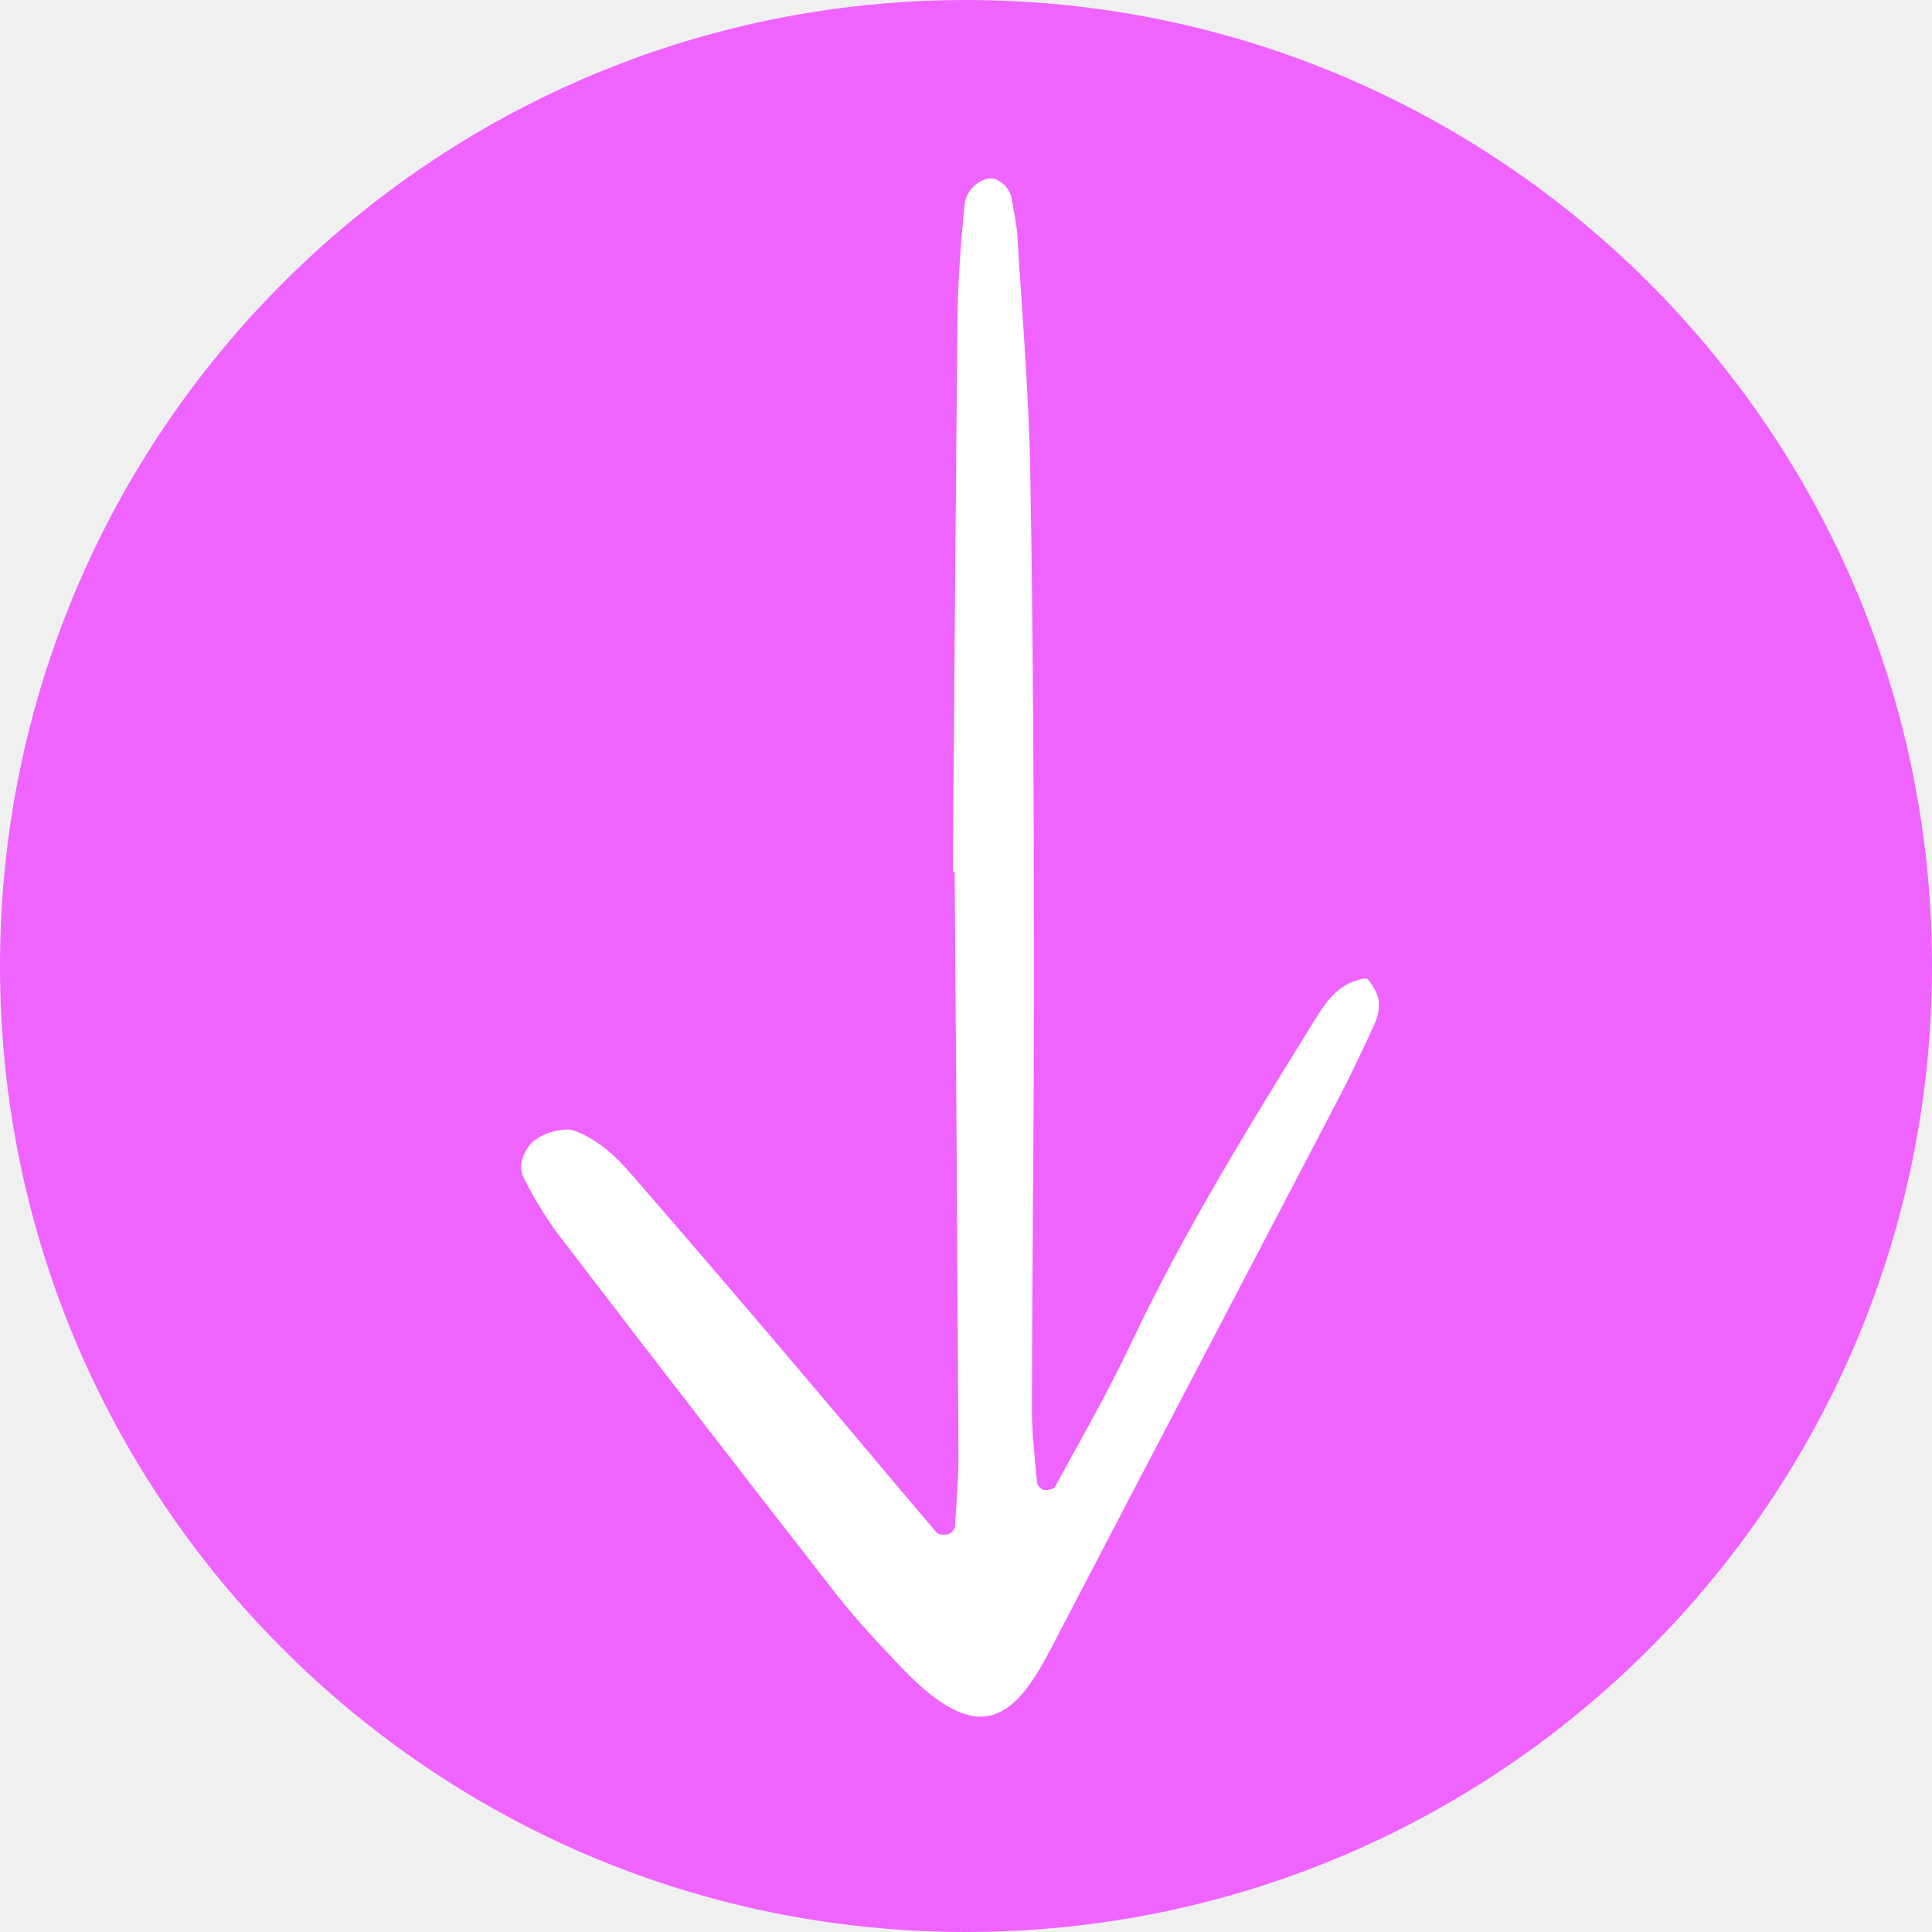
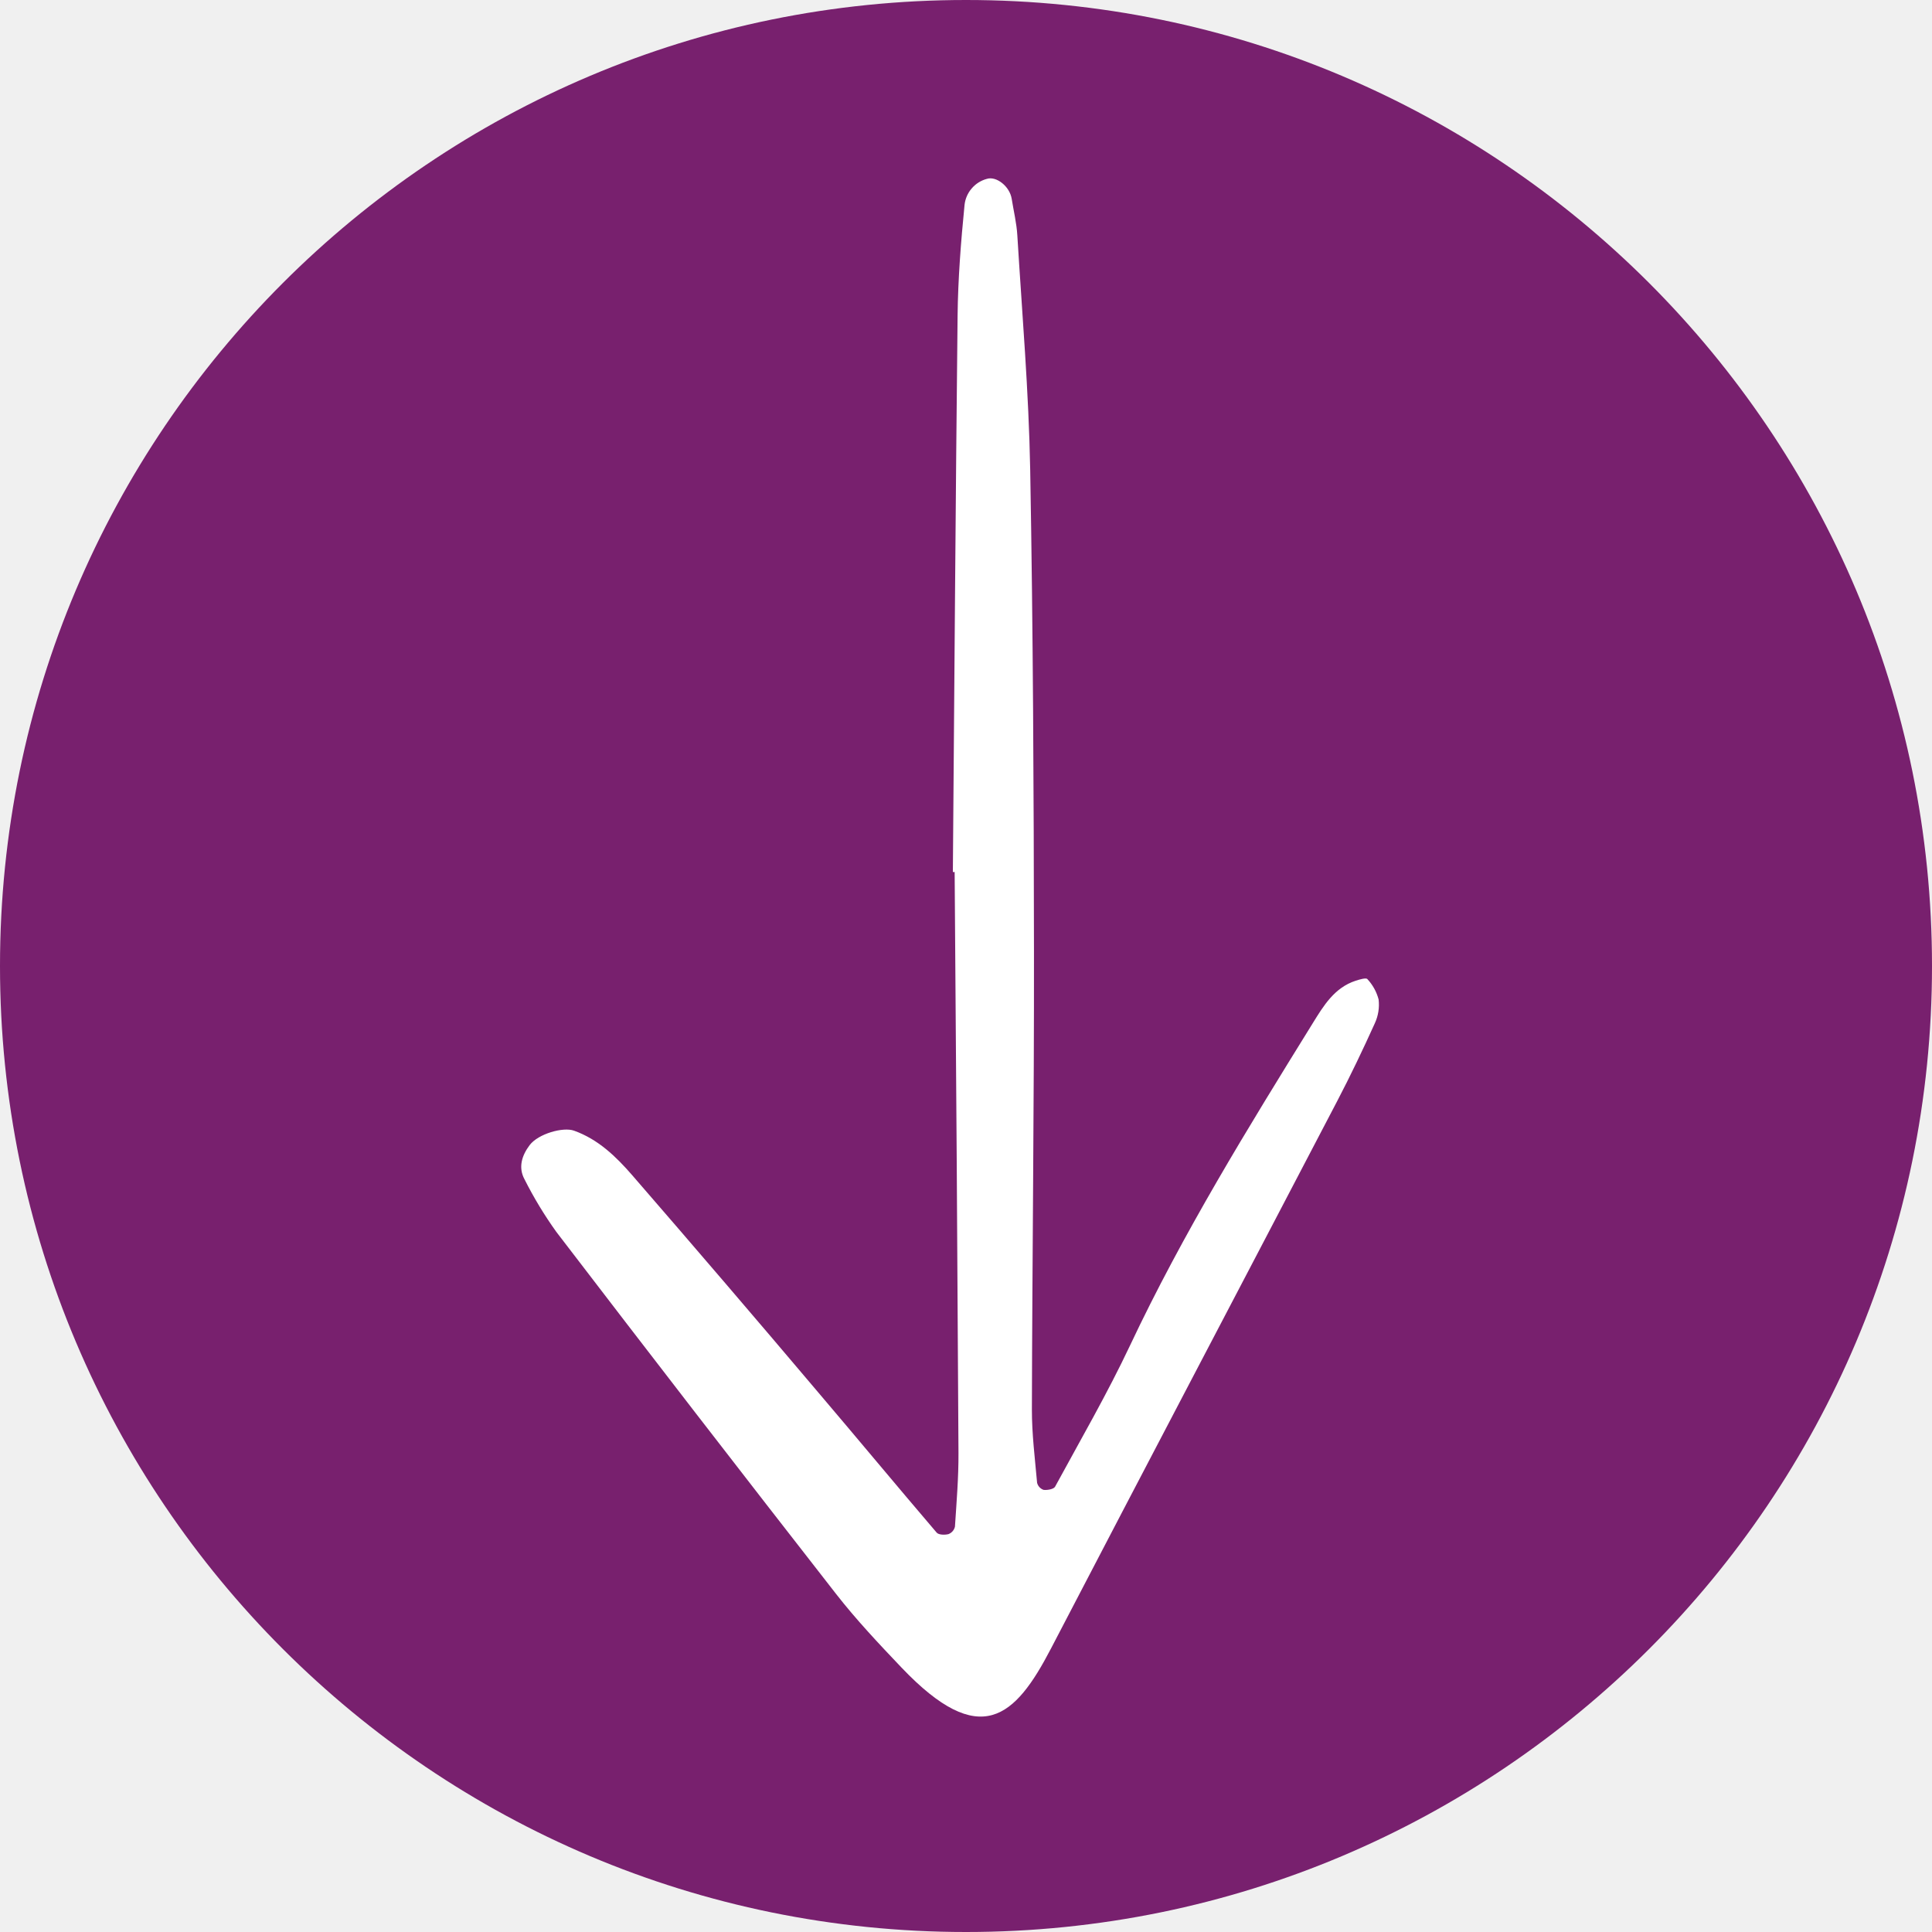
<svg xmlns="http://www.w3.org/2000/svg" width="65" height="65" viewBox="0 0 65 65" fill="none">
-   <circle cx="32.5" cy="32.5" r="32.5" fill="#EF64FE" />
+   <circle cx="32.5" cy="32.5" r="32.5" fill="#78206e" />
  <path d="M32.058 29.339C32.109 23.1 32.149 16.861 32.217 10.623C32.231 9.379 32.329 8.134 32.451 6.895C32.473 6.691 32.556 6.497 32.691 6.341C32.824 6.184 33.002 6.071 33.202 6.018C33.52 5.916 33.972 6.269 34.038 6.692C34.103 7.101 34.203 7.509 34.227 7.92C34.387 10.549 34.612 13.178 34.66 15.809C34.757 21.214 34.781 26.622 34.787 32.029C34.793 37.158 34.729 42.288 34.717 47.418C34.715 48.241 34.819 49.065 34.892 49.888C34.906 49.942 34.933 49.993 34.971 50.034C35.009 50.075 35.057 50.107 35.11 50.125C35.237 50.14 35.451 50.102 35.497 50.018C36.354 48.441 37.255 46.885 38.02 45.264C39.799 41.492 41.98 37.955 44.169 34.42C44.529 33.839 44.894 33.23 45.608 32.996C45.738 32.954 45.961 32.887 46.004 32.941C46.185 33.135 46.315 33.371 46.382 33.627C46.414 33.9 46.37 34.177 46.255 34.426C45.855 35.31 45.437 36.187 44.988 37.046C41.781 43.188 38.556 49.32 35.357 55.467C34.151 57.785 32.982 58.887 30.331 56.104C29.567 55.302 28.803 54.491 28.123 53.619C24.968 49.575 21.832 45.517 18.716 41.444C18.314 40.883 17.957 40.293 17.647 39.677C17.429 39.276 17.558 38.873 17.819 38.527C18.107 38.145 18.944 37.908 19.312 38.04C20.129 38.332 20.728 38.915 21.271 39.54C23.36 41.949 25.434 44.37 27.493 46.804C28.839 48.386 30.164 49.984 31.513 51.563C31.579 51.641 31.786 51.646 31.91 51.614C31.964 51.593 32.012 51.56 32.05 51.516C32.088 51.473 32.114 51.421 32.128 51.365C32.182 50.54 32.251 49.713 32.247 48.886C32.212 42.37 32.169 35.854 32.118 29.338L32.058 29.339Z" fill="white" />
</svg>
